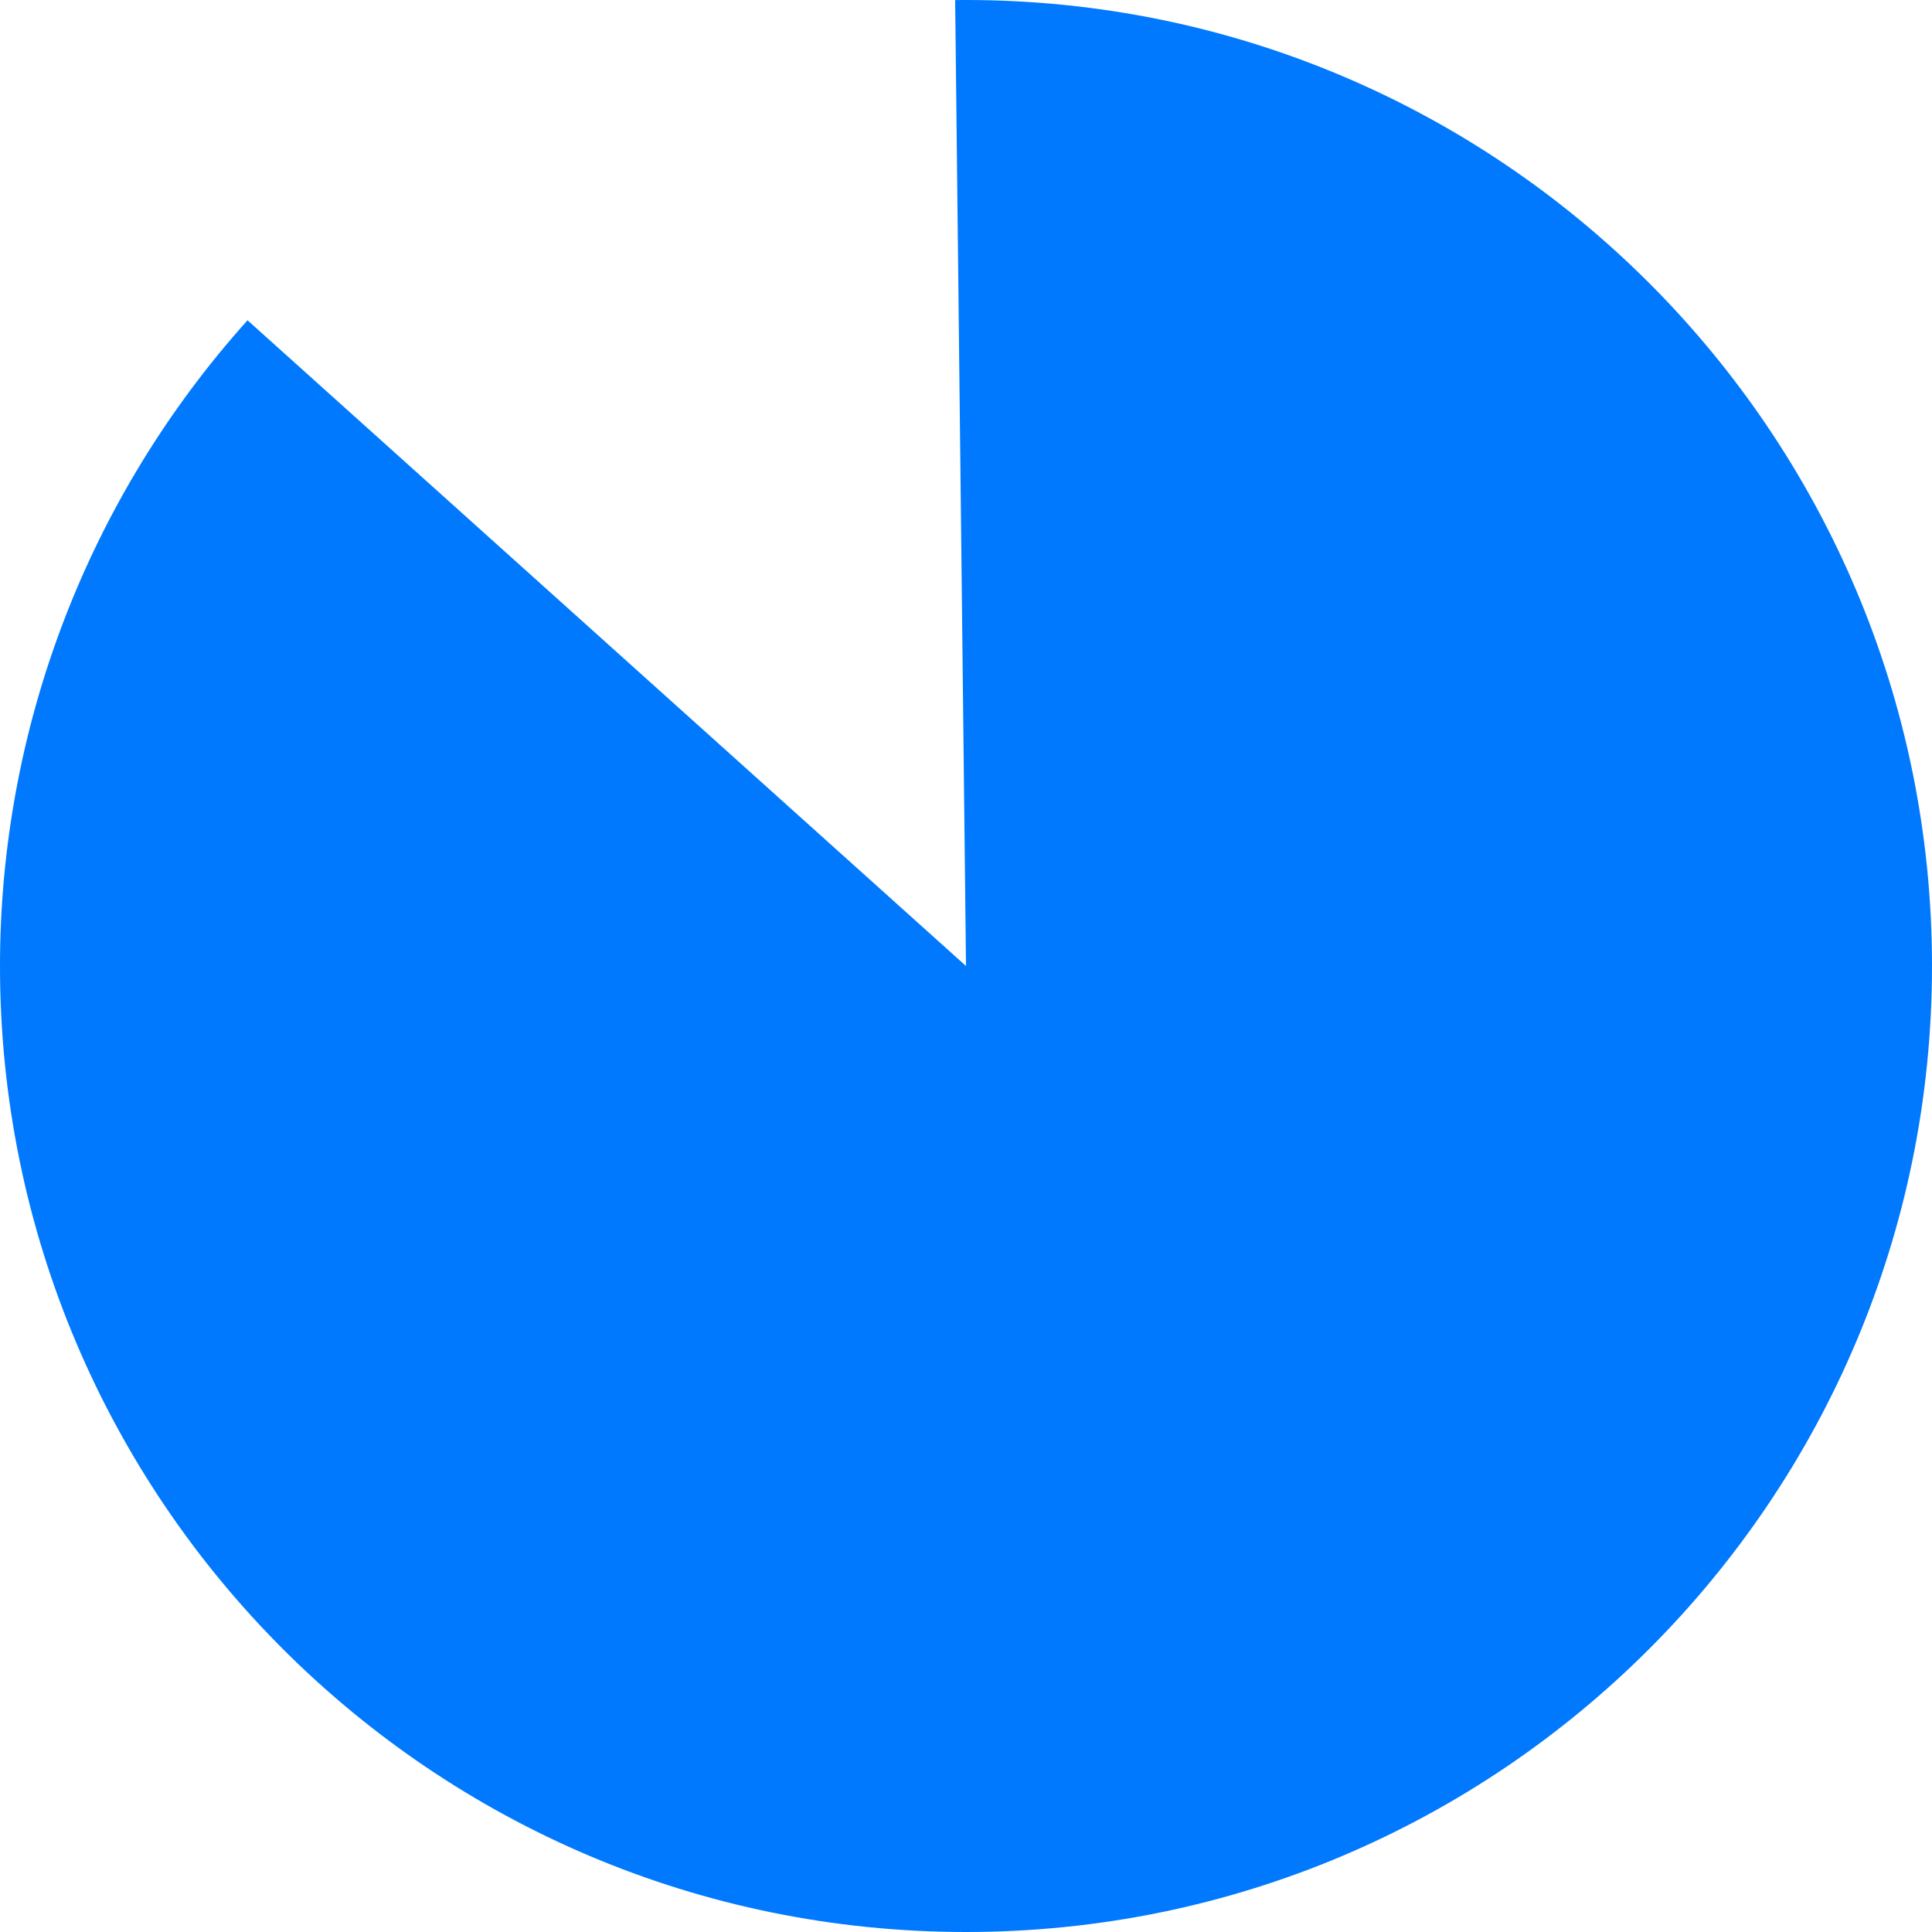
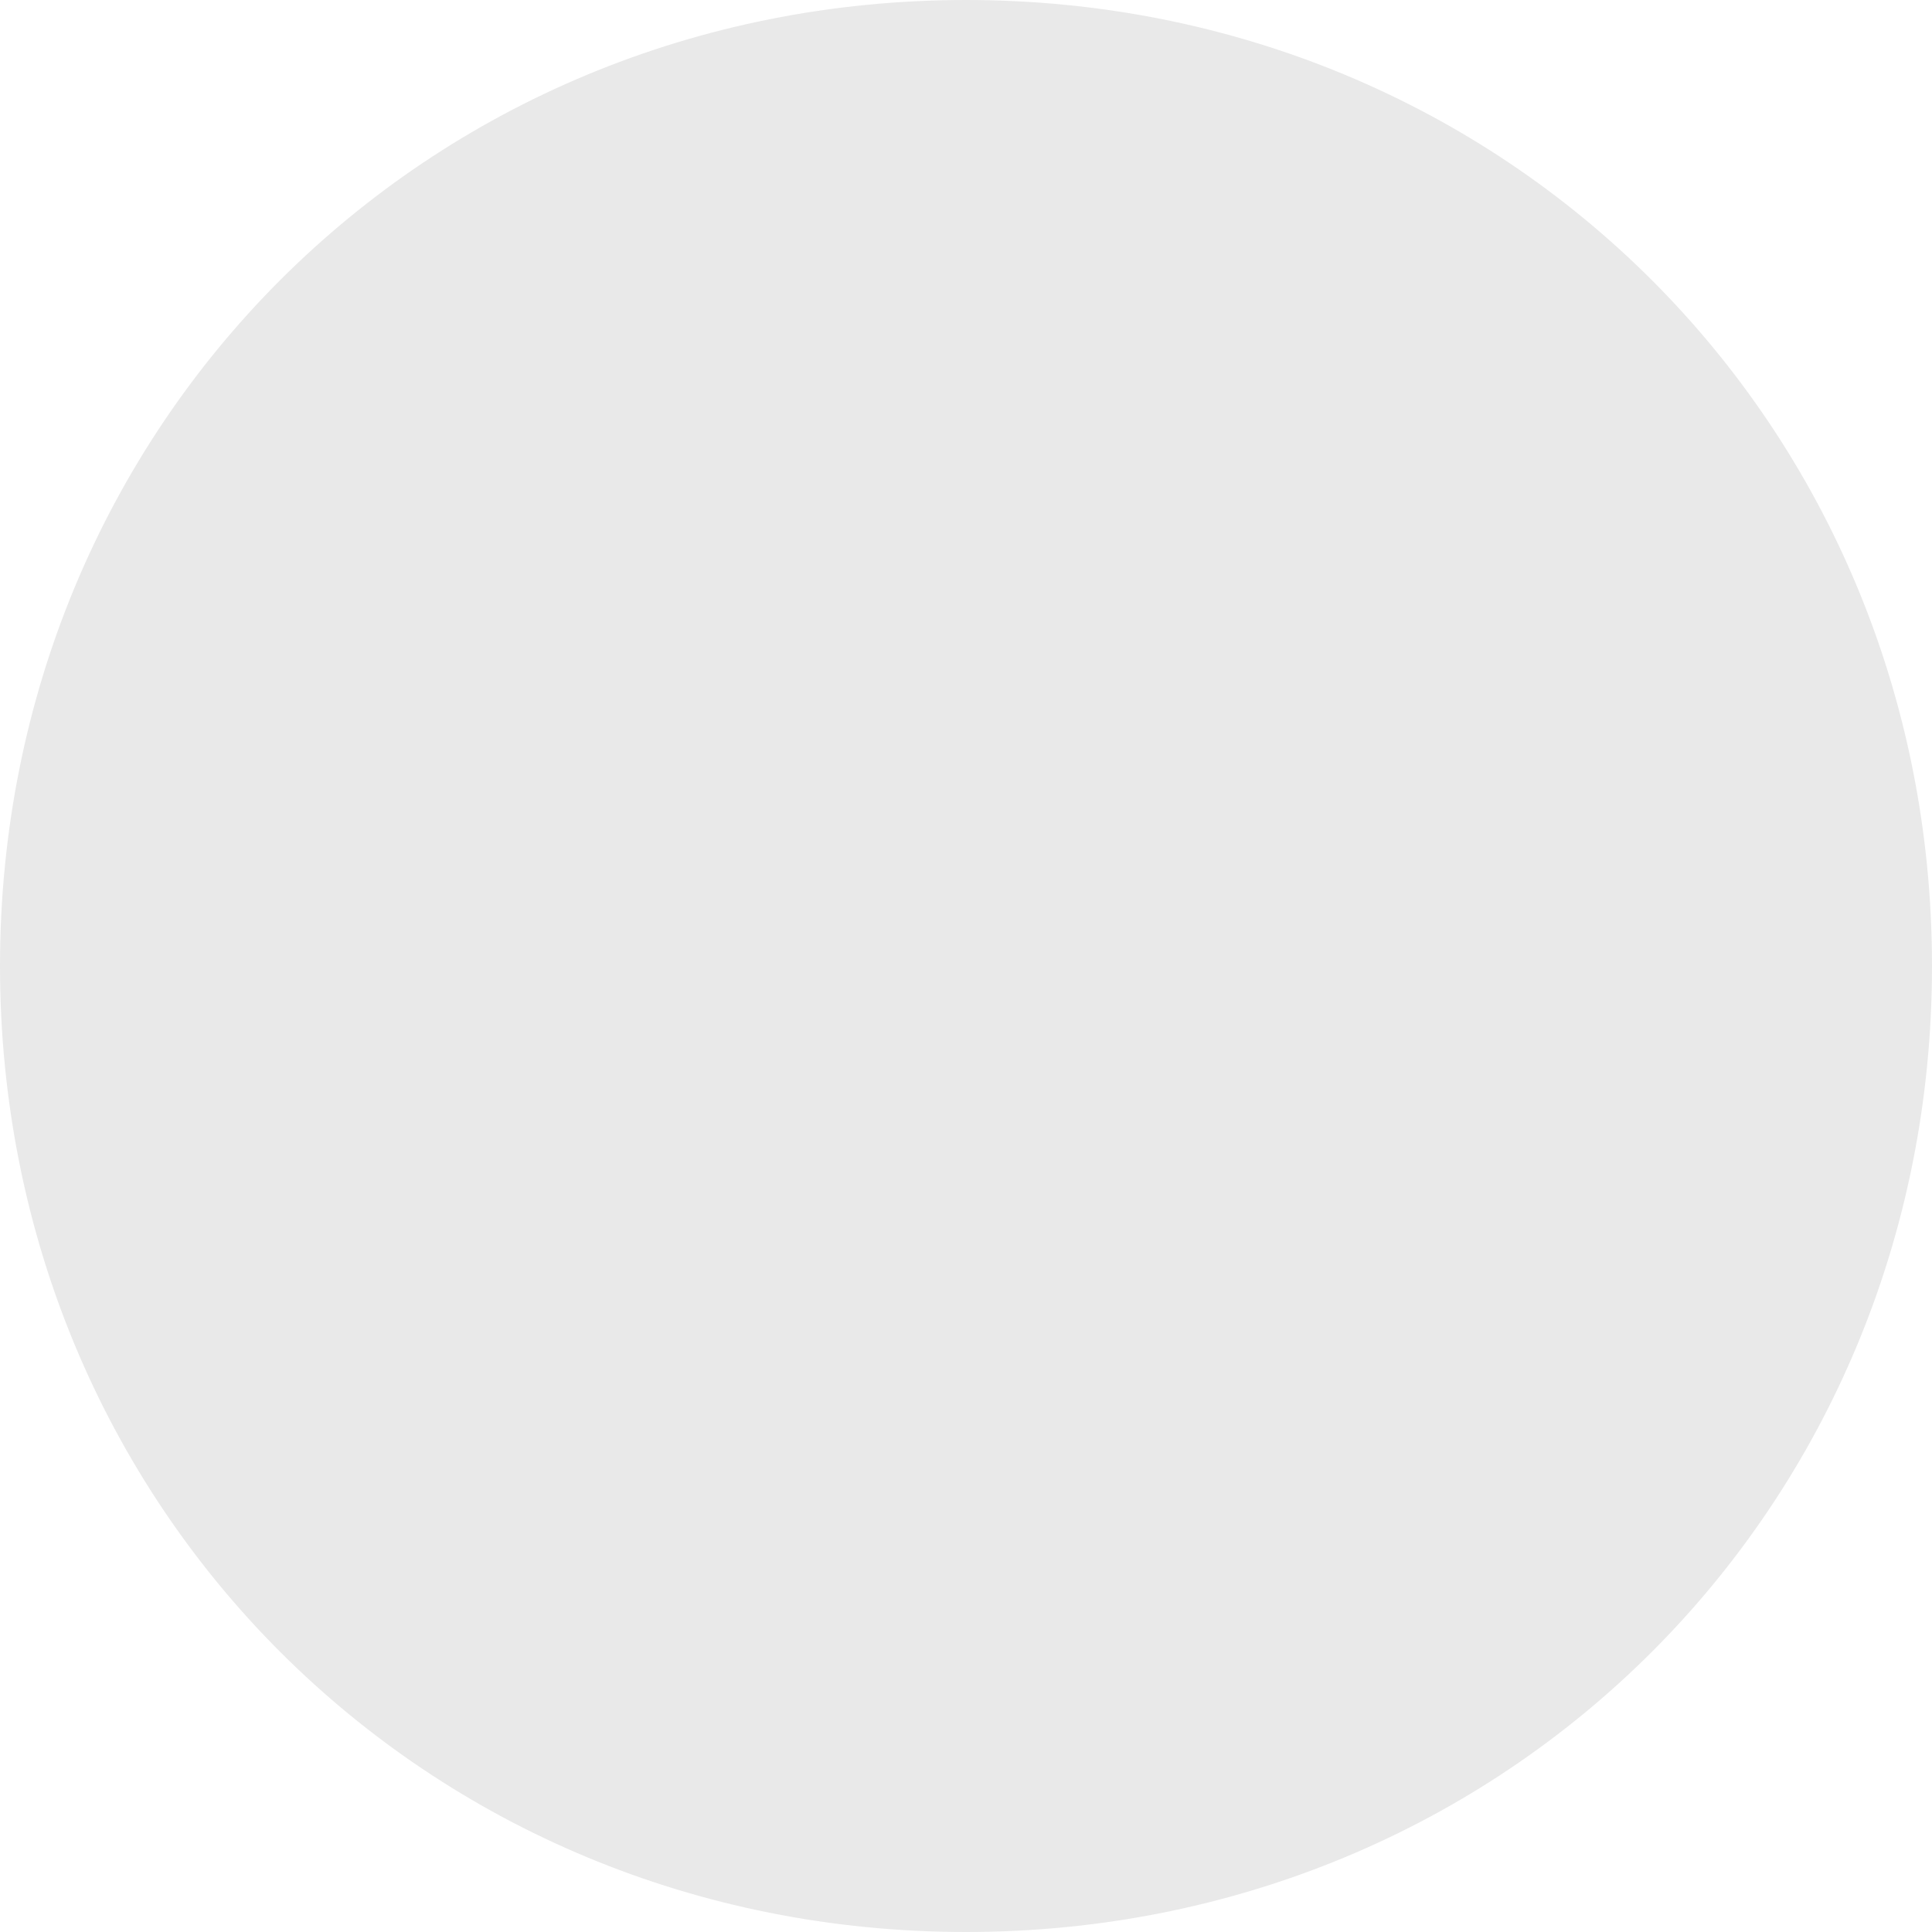
<svg xmlns="http://www.w3.org/2000/svg" version="1.1" width="99px" height="99px">
  <g transform="matrix(1 0 0 1 -46 -1466 )">
-     <path d="M 95.5 1466  C 122.838 1466  145 1488.162  145 1515.5  C 145 1542.838  122.838 1565  95.5 1565  C 68.162 1565  46 1542.838  46 1515.5  C 46 1503.283  50.518 1491.498  58.684 1482.412  L 95.5 1515.5  L 94.944 1466.003  C 95.129 1466.001  95.315 1466  95.5 1466  Z " fill-rule="nonzero" fill="#0079fe" stroke="none" />
+     <path d="M 95.5 1466  C 123.22 1466  145 1487.78  145 1515.5  C 145 1543.22  123.22 1565  95.5 1565  C 67.78 1565  46 1543.22  46 1515.5  C 46 1487.78  67.78 1466  95.5 1466  Z " fill-rule="nonzero" fill="#e9e9e9" stroke="none" />
  </g>
</svg>
